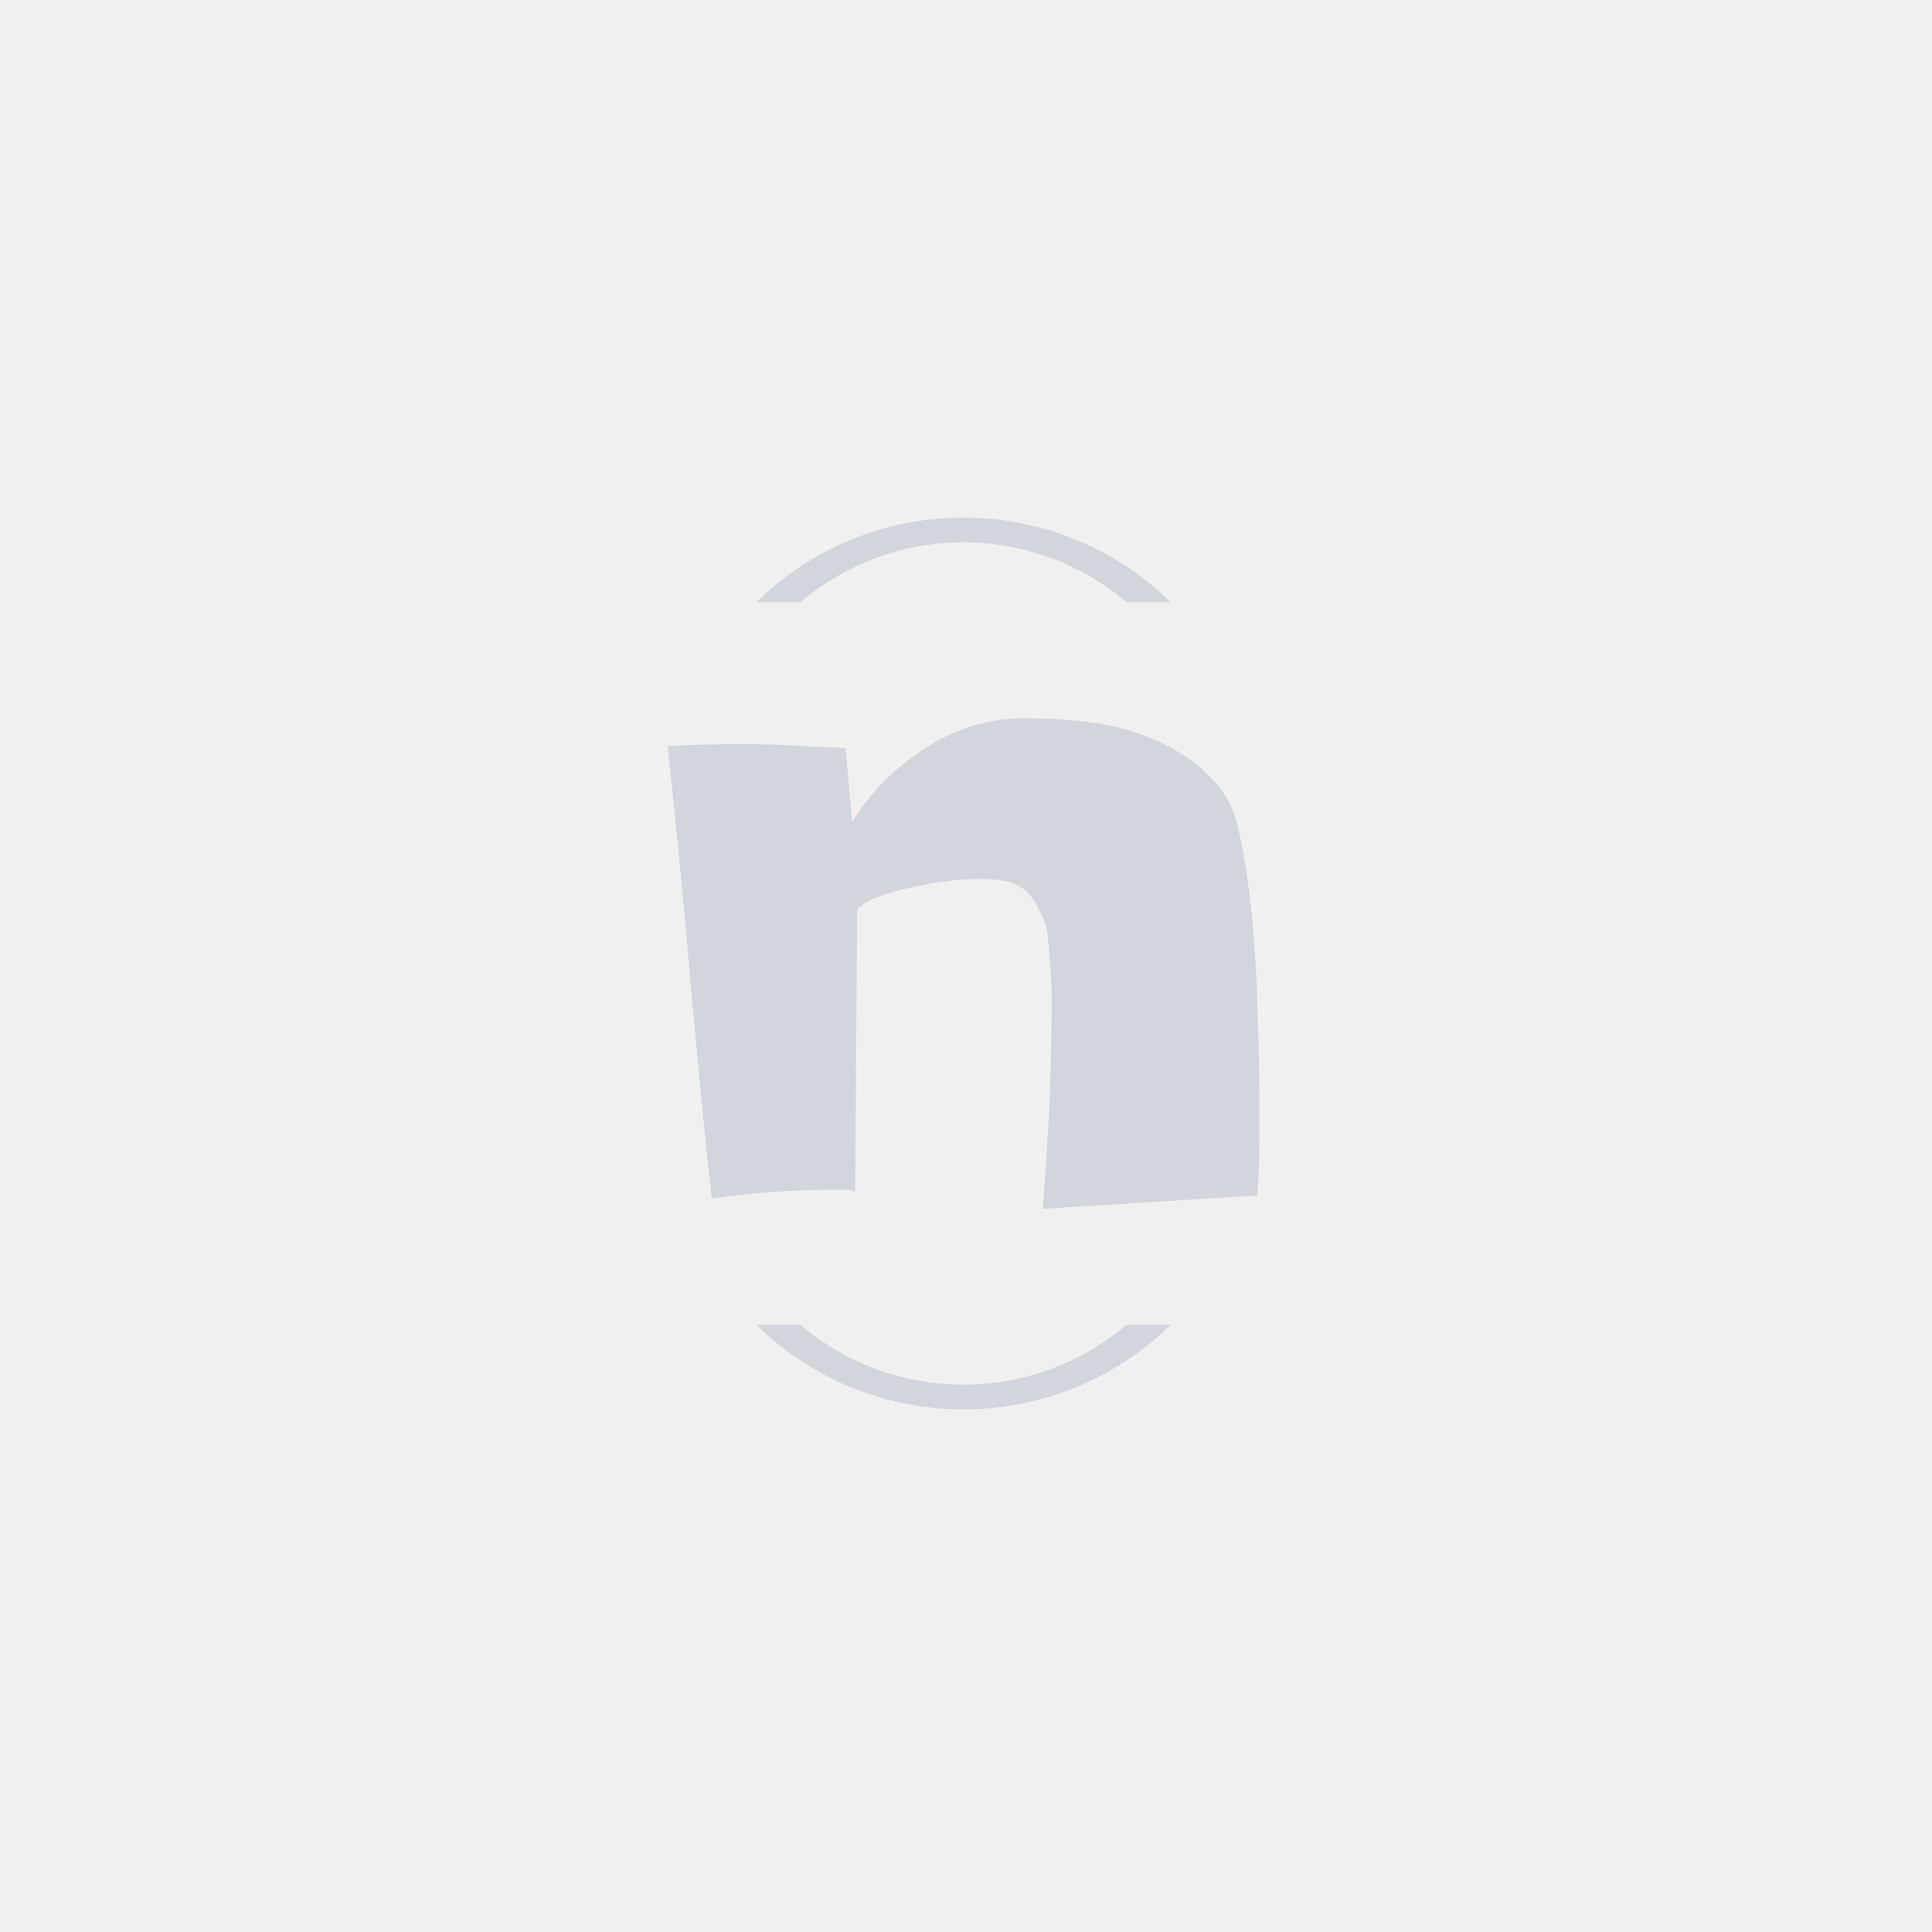
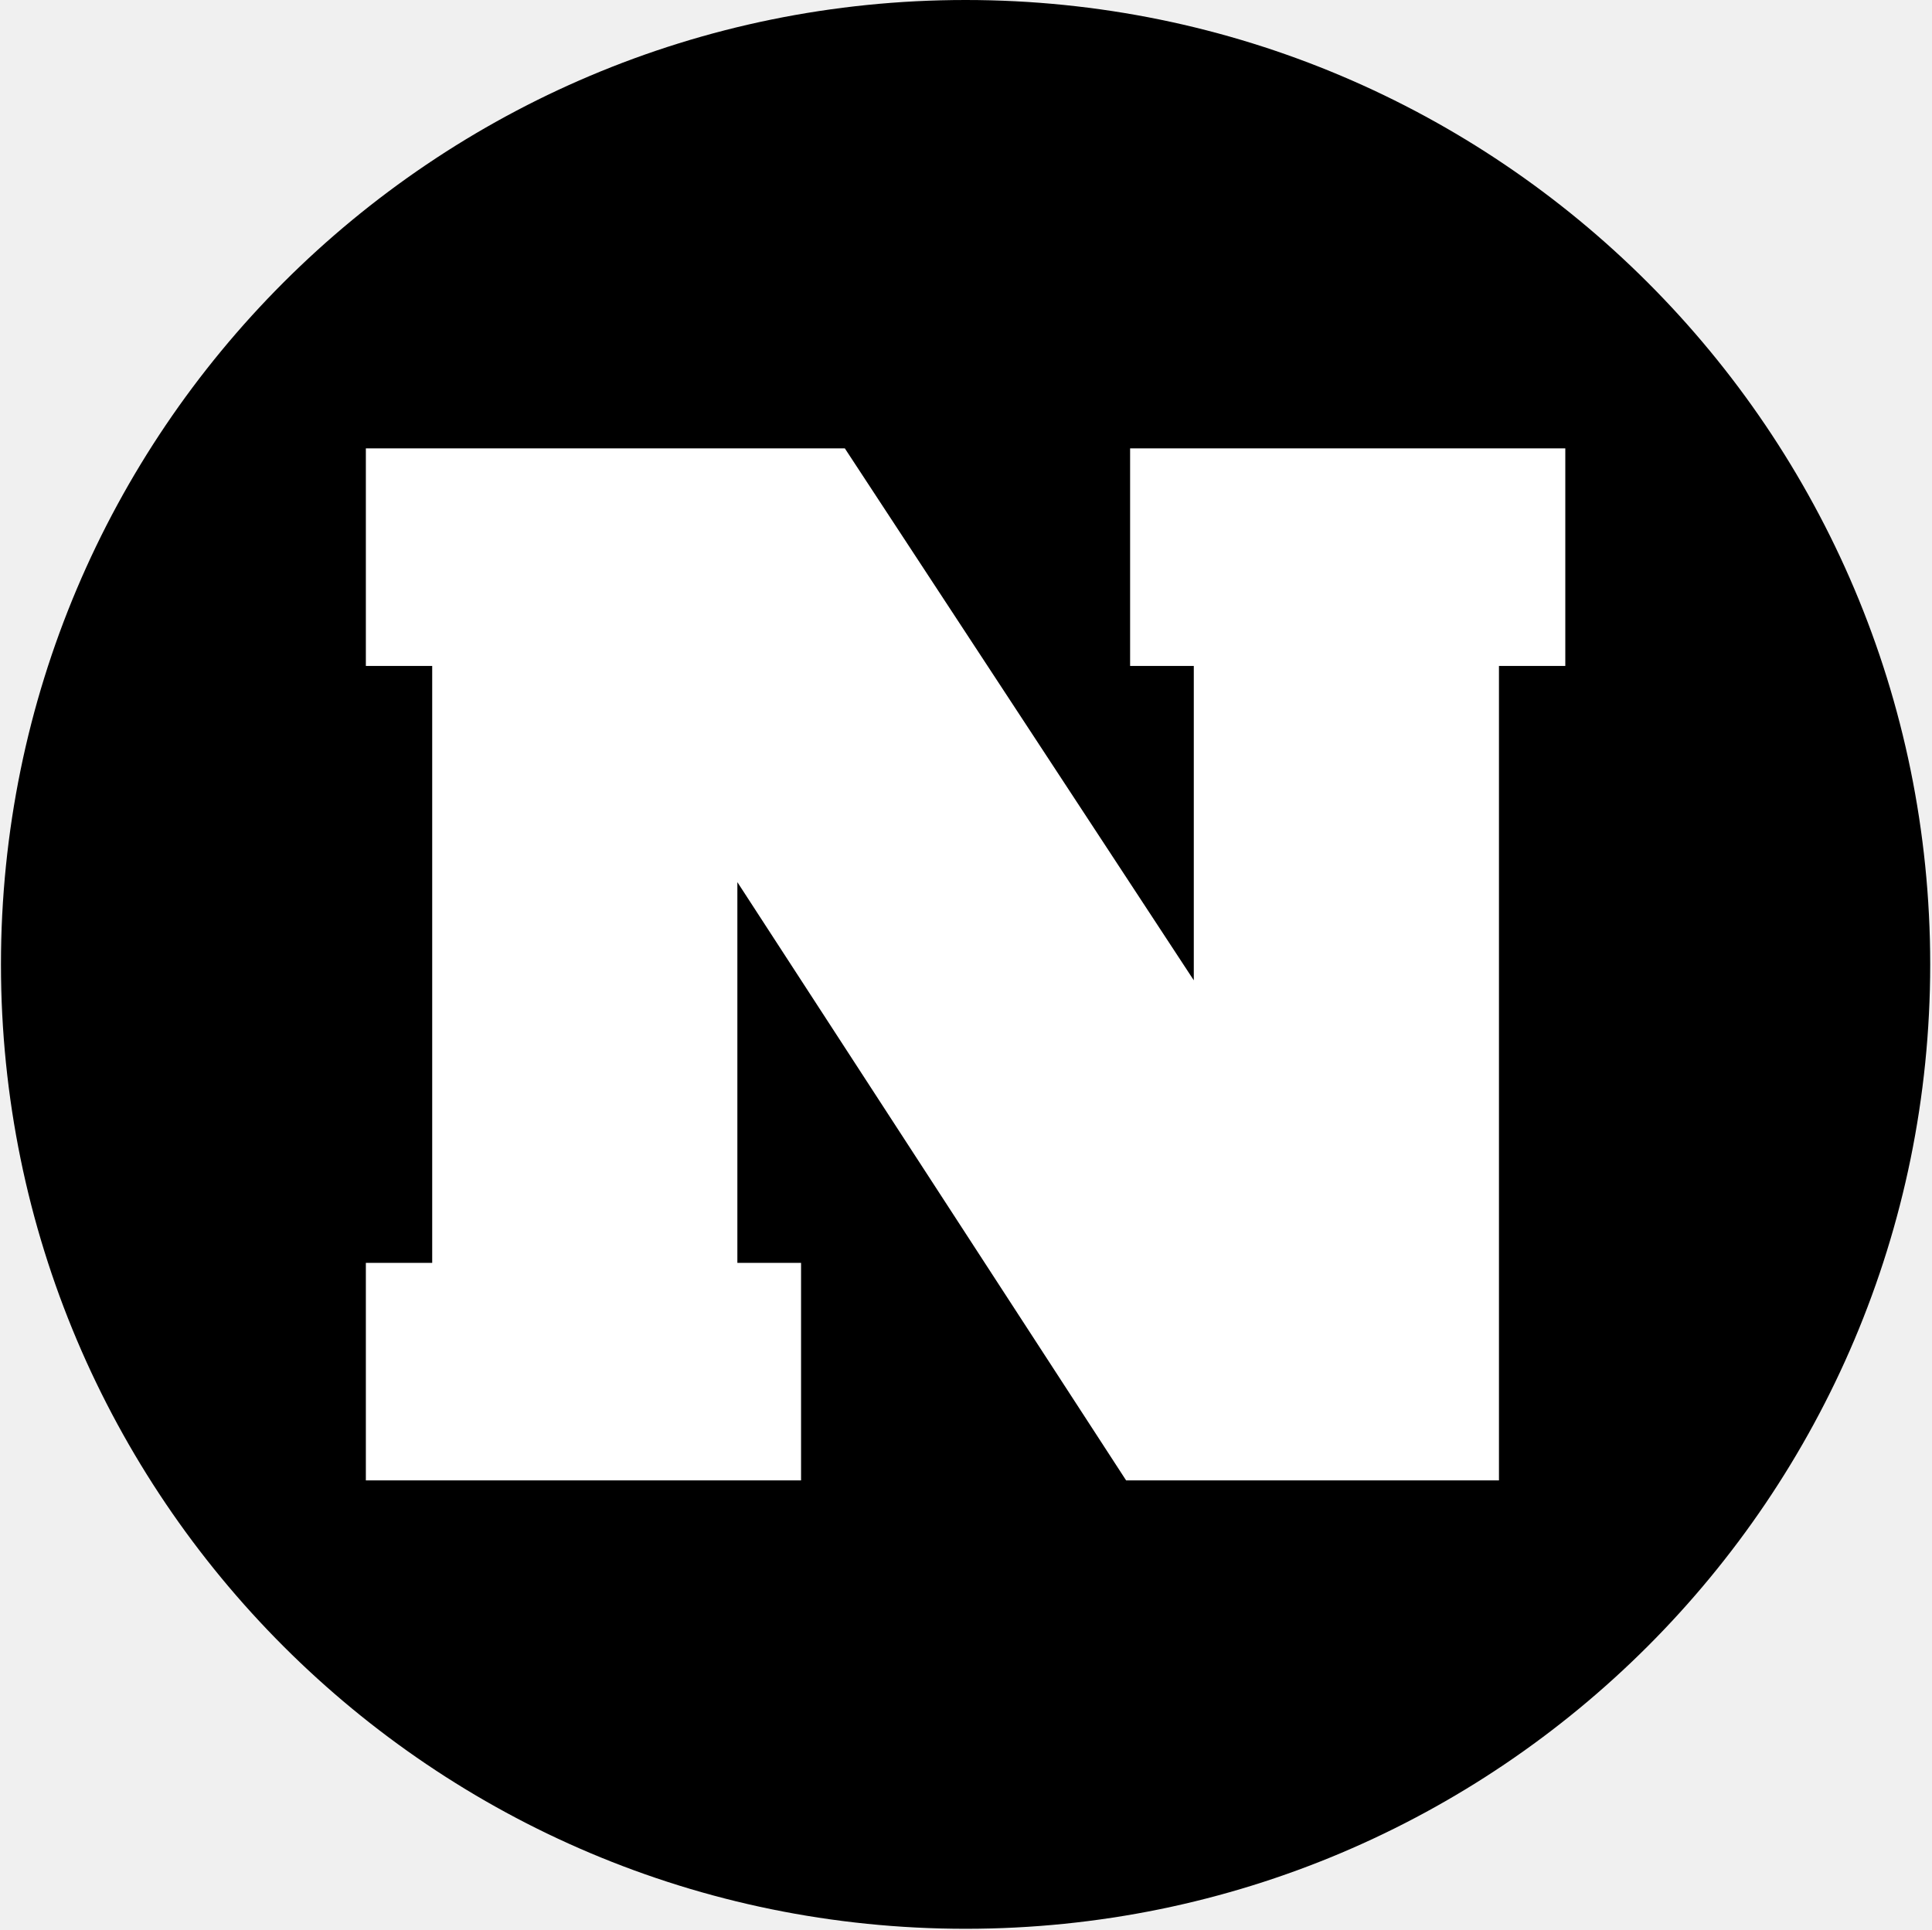
- <svg xmlns="http://www.w3.org/2000/svg" version="1.1" width="128" height="128" viewBox="0 0 128 128">
-   <g transform="matrix(0.8046875,0,0,0.8046875,12.33387,12.33387)">
-     <svg viewBox="0 0 155 155" data-background-color="#636365" preserveAspectRatio="xMidYMid meet" height="128" width="128">
-       <g id="tight-bounds" transform="matrix(1,0,0,1,0.25,0.25)">
-         <svg viewBox="0 0 154.5 154.5" height="154.5" width="154.5">
+ <svg xmlns="http://www.w3.org/2000/svg" version="1.1" width="1000" height="999" viewBox="0 0 1000 999">
+   <g transform="matrix(1,0,0,1,-0.2157434,-0.2155277)">
+     <svg viewBox="0 0 343 343" data-background-color="#051726" preserveAspectRatio="xMidYMid meet" height="999" width="1000">
+       <g id="tight-bounds" transform="matrix(1,0,0,1,0.074,0.074)">
+         <svg viewBox="0 0 342.852 342.852" height="342.852" width="342.852">
          <g>
            <svg />
          </g>
          <g>
-             <svg viewBox="0 0 154.5 154.5" height="154.5" width="154.5">
-               <g transform="matrix(1,0,0,1,47.74637,52.78358)">
-                 <svg viewBox="0 0 59.007 48.933" height="48.933" width="59.007">
+             <svg viewBox="0 0 342.852 342.852" height="342.852" width="342.852">
+               <g>
+                 <path d="M0 171.426c0-94.676 76.75-171.426 171.426-171.426 94.676 0 171.426 76.75 171.426 171.426 0 94.676-76.75 171.426-171.426 171.426-94.676 0-171.426-76.75-171.426-171.426zM171.426 326.308c85.539 0 154.882-69.343 154.882-154.882 0-85.539-69.343-154.882-154.882-154.882-85.539 0-154.882 69.343-154.882 154.882 0 85.539 69.343 154.882 154.882 154.882z" data-fill-palette-color="tertiary" fill="#000000" stroke="transparent" />
+                 <ellipse rx="164.569" ry="164.569" cx="171.426" cy="171.426" fill="#000000" stroke="transparent" stroke-width="0" fill-opacity="1" data-fill-palette-color="tertiary" />
+               </g>
+               <g transform="matrix(1,0,0,1,64.84656,79.70163)">
+                 <svg viewBox="0 0 213.158 183.448" height="183.448" width="213.158">
                  <g>
-                     <svg viewBox="0 0 59.007 48.933" height="48.933" width="59.007">
+                     <svg viewBox="0 0 213.158 183.448" height="183.448" width="213.158">
                      <g>
-                         <svg viewBox="0 0 59.007 48.933" height="48.933" width="59.007">
-                           <g id="textblocktransform">
-                             <svg viewBox="0 0 59.007 48.933" height="48.933" width="59.007" id="textblock">
-                               <g>
-                                 <svg viewBox="0 0 59.007 48.933" height="48.933" width="59.007">
-                                   <g transform="matrix(1,0,0,1,0,0)">
-                                     <svg width="59.007" viewBox="0.98 -33.4 30.03 24.9" height="48.933" data-palette-color="#d2d6dc">
-                                       <path d="M31.01-14.5L31.01-14.5Q31.01-13.18 31.01-11.84 31.01-10.5 30.91-9.18L30.91-9.18 20.02-8.5Q20.21-11.04 20.34-13.53 20.46-16.02 20.46-18.6L20.46-18.6Q20.46-18.85 20.46-19.43 20.46-20.02 20.41-20.68 20.36-21.34 20.31-21.92 20.26-22.51 20.21-22.75L20.21-22.75Q19.97-23.44 19.7-23.93 19.43-24.41 19.07-24.71 18.7-25 18.16-25.12 17.63-25.24 16.85-25.24L16.85-25.24Q16.26-25.24 15.36-25.15 14.45-25.05 13.53-24.85 12.6-24.66 11.77-24.37 10.94-24.07 10.6-23.68L10.6-23.68 10.5-9.28Q10.4-9.47 9.94-9.47 9.47-9.47 9.28-9.47L9.28-9.47Q7.81-9.47 6.25-9.35 4.69-9.23 3.22-9.03L3.22-9.03Q2.59-14.79 2.1-20.51 1.61-26.22 0.98-31.98L0.98-31.98Q1.95-32.03 2.93-32.06 3.91-32.08 4.88-32.08L4.88-32.08Q6.15-32.08 7.45-32.01 8.74-31.93 10.01-31.88L10.01-31.88 10.35-28.13Q11.72-30.37 14.06-31.88 16.41-33.4 19.09-33.4L19.09-33.4Q20.46-33.4 21.92-33.25 23.39-33.11 24.73-32.67 26.07-32.23 27.27-31.45 28.47-30.66 29.3-29.44L29.3-29.44Q29.69-28.86 29.96-27.71 30.22-26.56 30.42-25.12 30.62-23.68 30.74-22.07 30.86-20.46 30.91-18.99 30.96-17.53 30.98-16.33 31.01-15.14 31.01-14.5Z" opacity="1" transform="matrix(1,0,0,1,0,0)" fill="#d2d6dc" class="wordmark-text-0" data-fill-palette-color="primary" id="text-0" />
+                         <svg viewBox="0 0 213.158 183.448" height="183.448" width="213.158">
+                           <g>
+                             <svg viewBox="0 0 213.158 183.448" height="183.448" width="213.158">
+                               <g id="textblocktransform">
+                                 <svg viewBox="0 0 213.158 183.448" height="183.448" width="213.158" id="textblock">
+                                   <g>
+                                     <svg viewBox="0 0 213.158 183.448" height="183.448" width="213.158">
+                                       <g transform="matrix(1,0,0,1,0,0)">
+                                         <svg width="213.158" viewBox="1 -38.9 45.2 38.9" height="183.448" data-palette-color="#051726">
+                                           <path d="M29.8-30.7L29.8-38.9 46.2-38.9 46.2-30.7 43.7-30.7 43.7 0 29.65 0 15-22.55 15-8.2 17.4-8.2 17.4 0 1 0 1-8.2 3.5-8.2 3.5-30.7 1-30.7 1-38.9 19.05-38.9 32.2-18.85 32.2-30.7 29.8-30.7Z" opacity="1" transform="matrix(1,0,0,1,0,0)" fill="#ffffff" class="wordmark-text-0" data-fill-palette-color="quaternary" id="text-0" />
+                                         </svg>
+                                       </g>
                                    </svg>
                                  </g>
                                </svg>
                              </g>
                            </svg>
                          </g>
+                           <g />
                        </svg>
                      </g>
                    </svg>
                  </g>
                </svg>
              </g>
-               <g>
-                 <path d="M56.59 41.232A29.504 29.504 0 0 1 97.91 41.232L93.498 41.232A25.091 25.091 0 0 0 61.002 41.232L56.59 41.232M56.59 113.268A29.504 29.504 0 0 0 97.91 113.268L93.498 113.268A25.091 25.091 0 0 1 61.002 113.268L56.59 113.268" fill="#d2d6dc" stroke="transparent" data-fill-palette-color="tertiary" />
-               </g>
            </svg>
          </g>
          <defs />
        </svg>
-         <rect width="154.5" height="154.5" fill="none" stroke="none" visibility="hidden" />
+         <rect width="342.852" height="342.852" fill="none" stroke="none" visibility="hidden" />
      </g>
    </svg>
  </g>
</svg>
